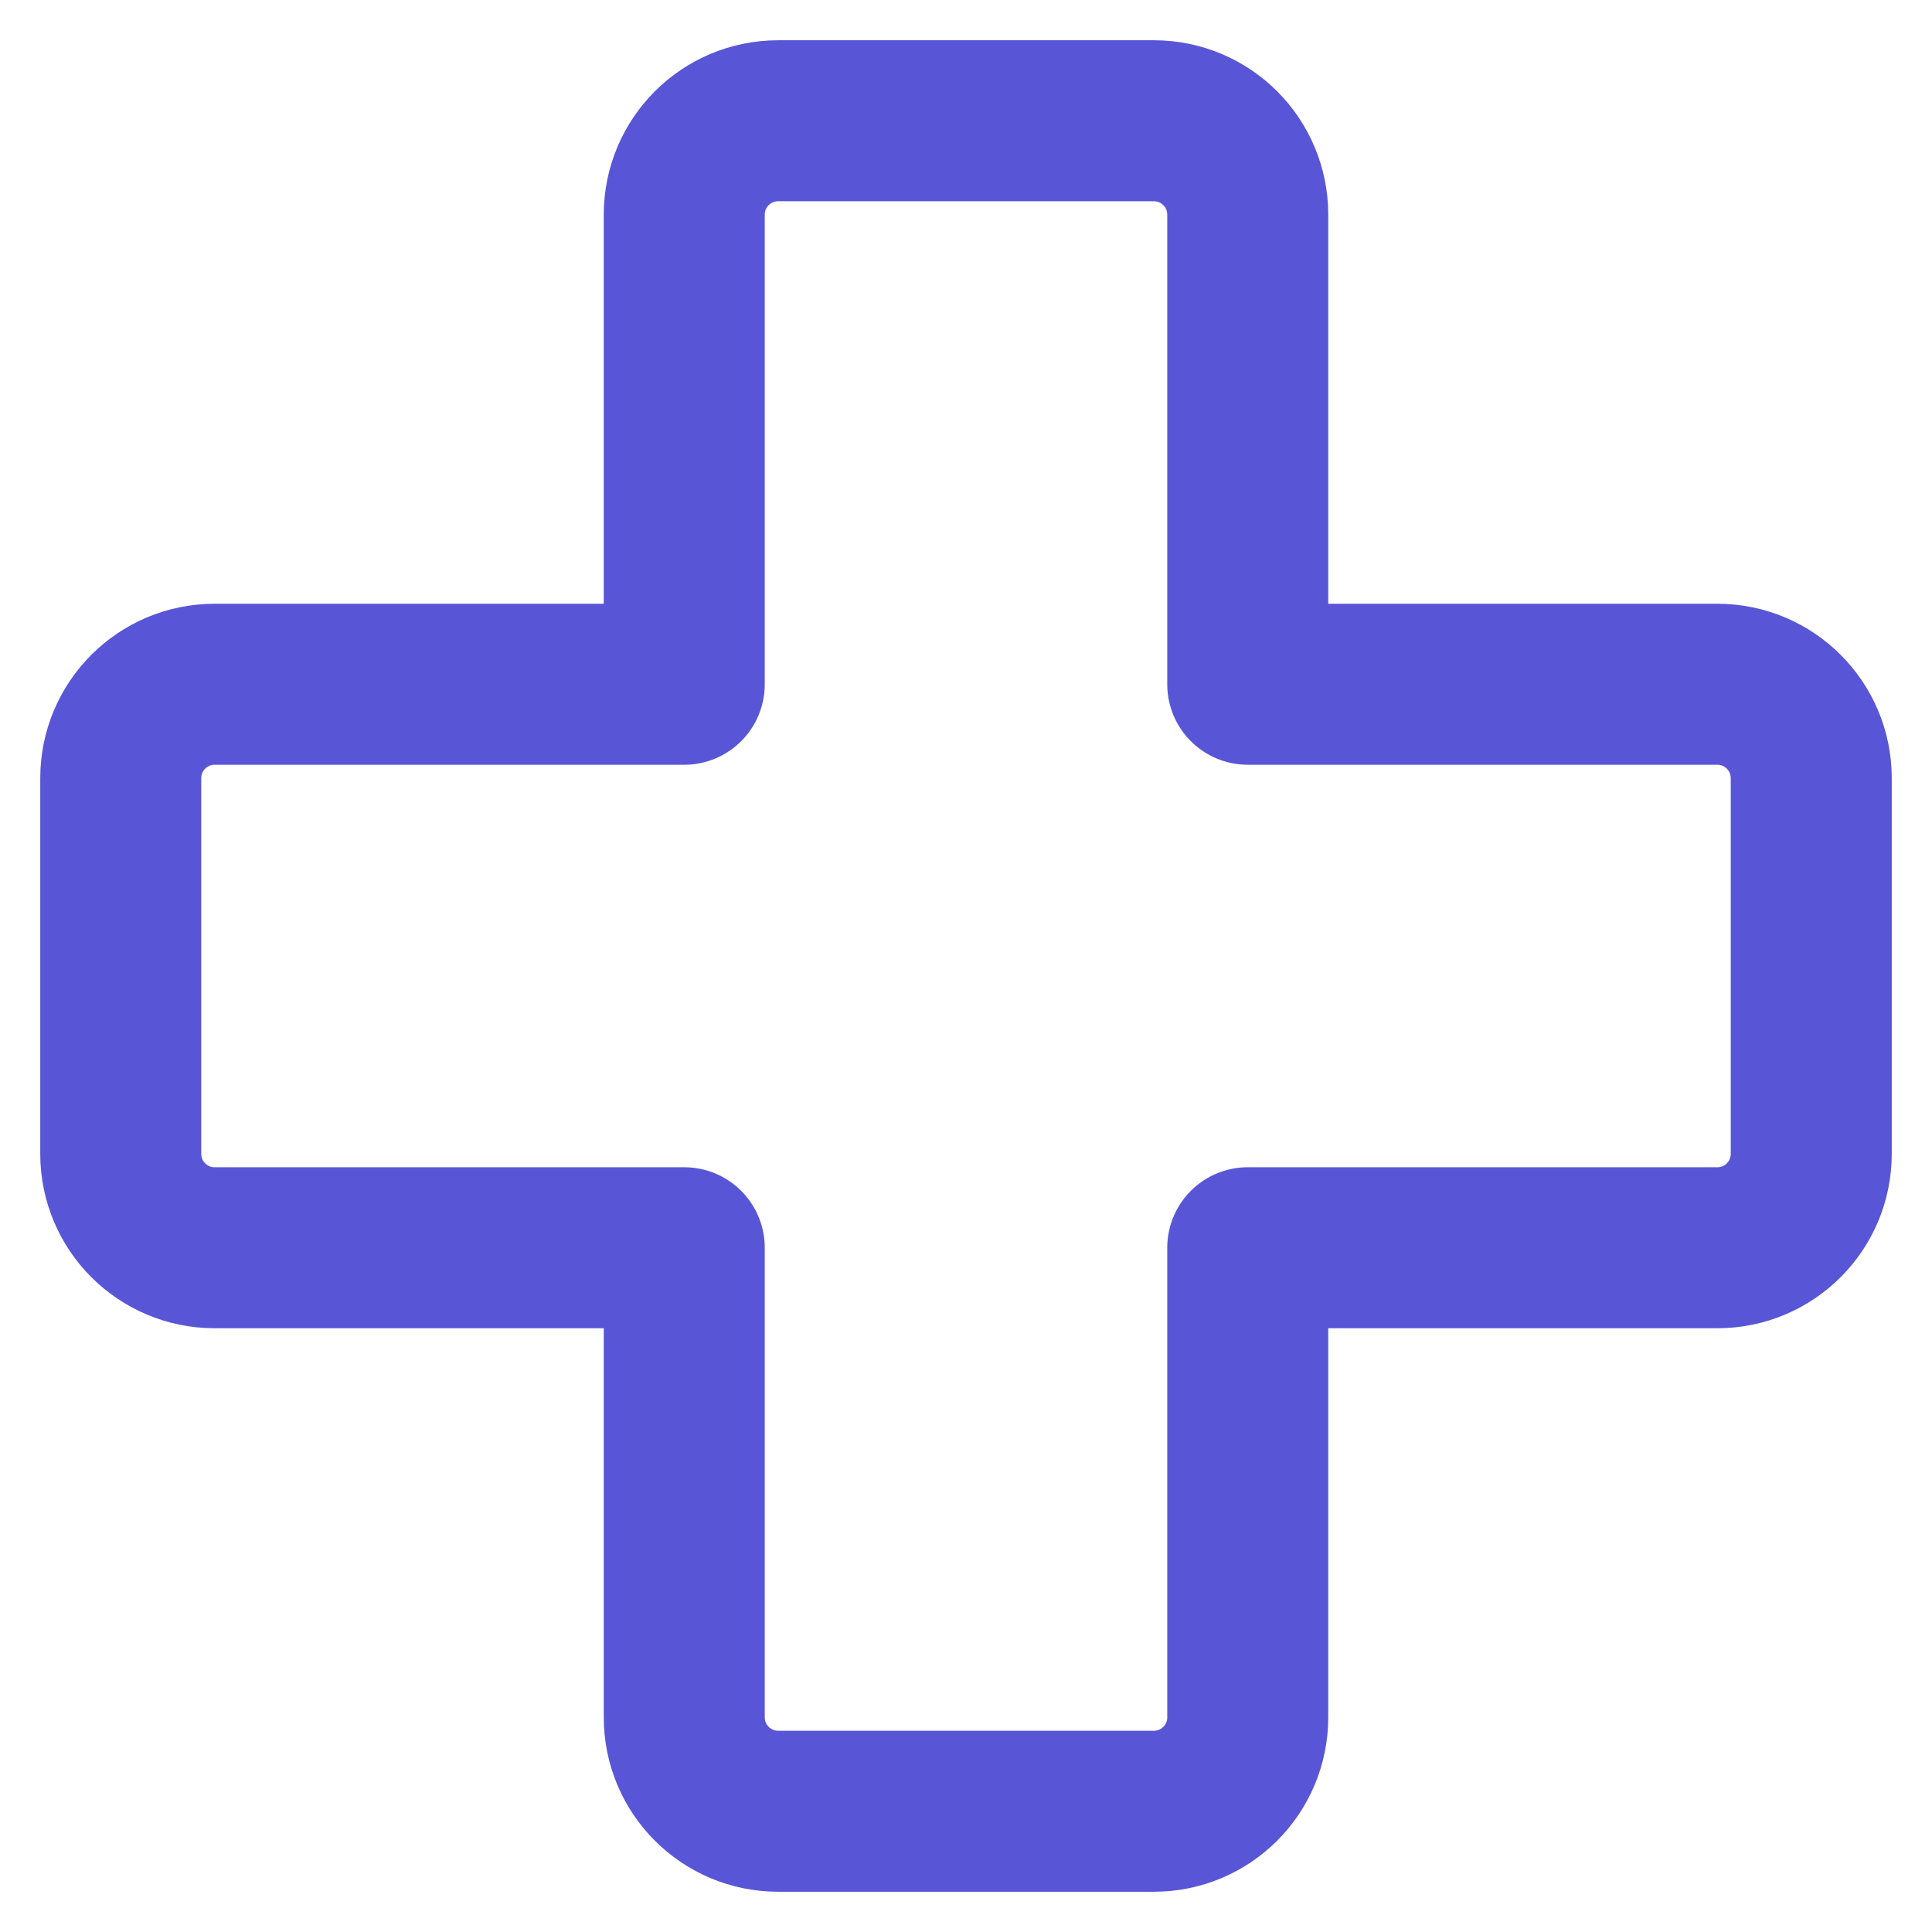
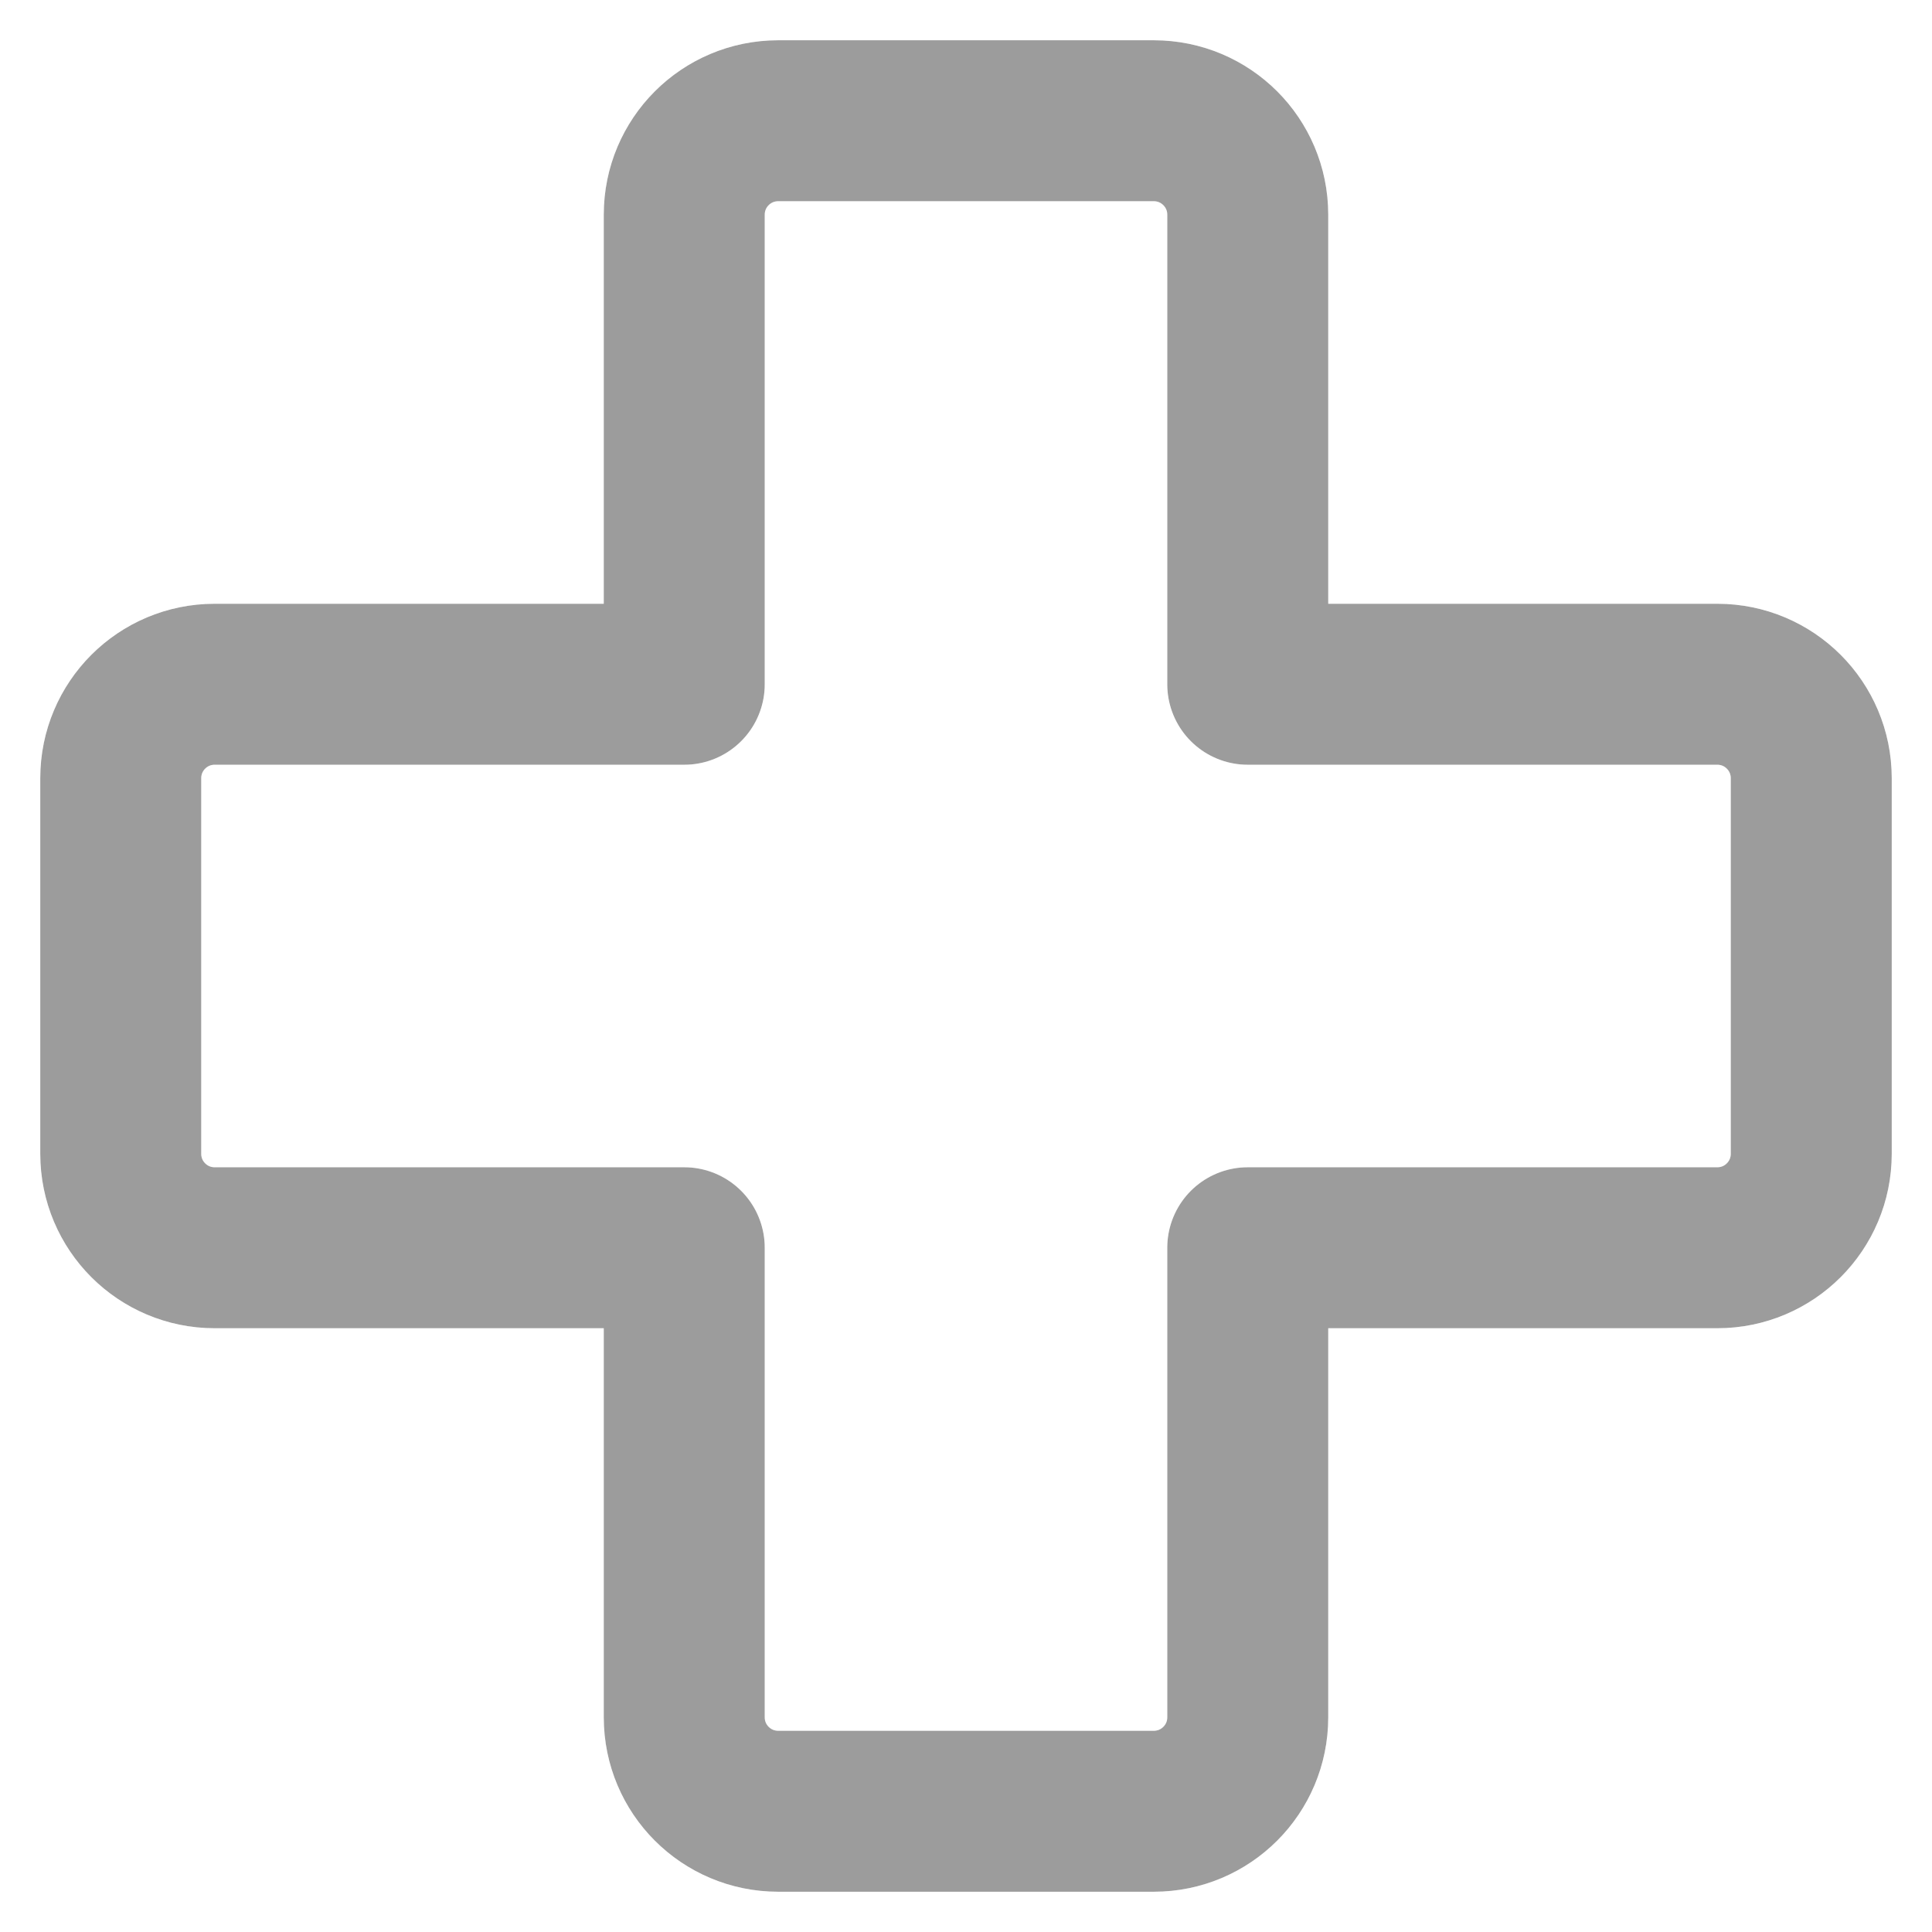
<svg xmlns="http://www.w3.org/2000/svg" width="24" height="24" viewBox="0 0 24 24" fill="none">
-   <path d="M8.5 21.333C8.5 21.978 9.022 22.5 9.667 22.5H14.333C14.978 22.5 15.5 21.978 15.5 21.333V15.5L21.333 15.5C21.978 15.5 22.5 14.978 22.5 14.333V9.667C22.5 9.022 21.978 8.5 21.333 8.5H15.5L15.5 2.667C15.5 2.022 14.978 1.5 14.333 1.5H9.667C9.022 1.5 8.5 2.022 8.5 2.667V8.5H2.667C2.022 8.5 1.5 9.022 1.5 9.667V14.333C1.5 14.978 2.022 15.5 2.667 15.5H8.5V21.333Z" stroke="#5856D6" stroke-width="2" stroke-linecap="round" stroke-linejoin="round" />
+   <path d="M8.5 21.333C8.5 21.978 9.022 22.5 9.667 22.5H14.333C14.978 22.5 15.5 21.978 15.5 21.333V15.5L21.333 15.5C21.978 15.5 22.5 14.978 22.5 14.333V9.667C22.5 9.022 21.978 8.5 21.333 8.5H15.5L15.5 2.667C15.5 2.022 14.978 1.5 14.333 1.5H9.667C9.022 1.5 8.5 2.022 8.5 2.667V8.5H2.667C2.022 8.5 1.5 9.022 1.5 9.667V14.333C1.5 14.978 2.022 15.5 2.667 15.5H8.5V21.333Z" stroke="#7F7F7F" stroke-opacity="0.5" stroke-width="2" stroke-linecap="round" stroke-linejoin="round" style="mix-blend-mode:luminosity" />
+   <path d="M8.5 21.333C8.5 21.978 9.022 22.5 9.667 22.5H14.333C14.978 22.5 15.5 21.978 15.5 21.333V15.5L21.333 15.5C21.978 15.5 22.5 14.978 22.5 14.333V9.667C22.5 9.022 21.978 8.5 21.333 8.5H15.5L15.5 2.667C15.5 2.022 14.978 1.5 14.333 1.5H9.667C9.022 1.5 8.5 2.022 8.5 2.667V8.5H2.667C2.022 8.5 1.5 9.022 1.5 9.667V14.333C1.5 14.978 2.022 15.5 2.667 15.5H8.5V21.333Z" stroke="#3D3D3D" stroke-width="2" stroke-linecap="round" stroke-linejoin="round" style="mix-blend-mode:overlay" />
</svg>
